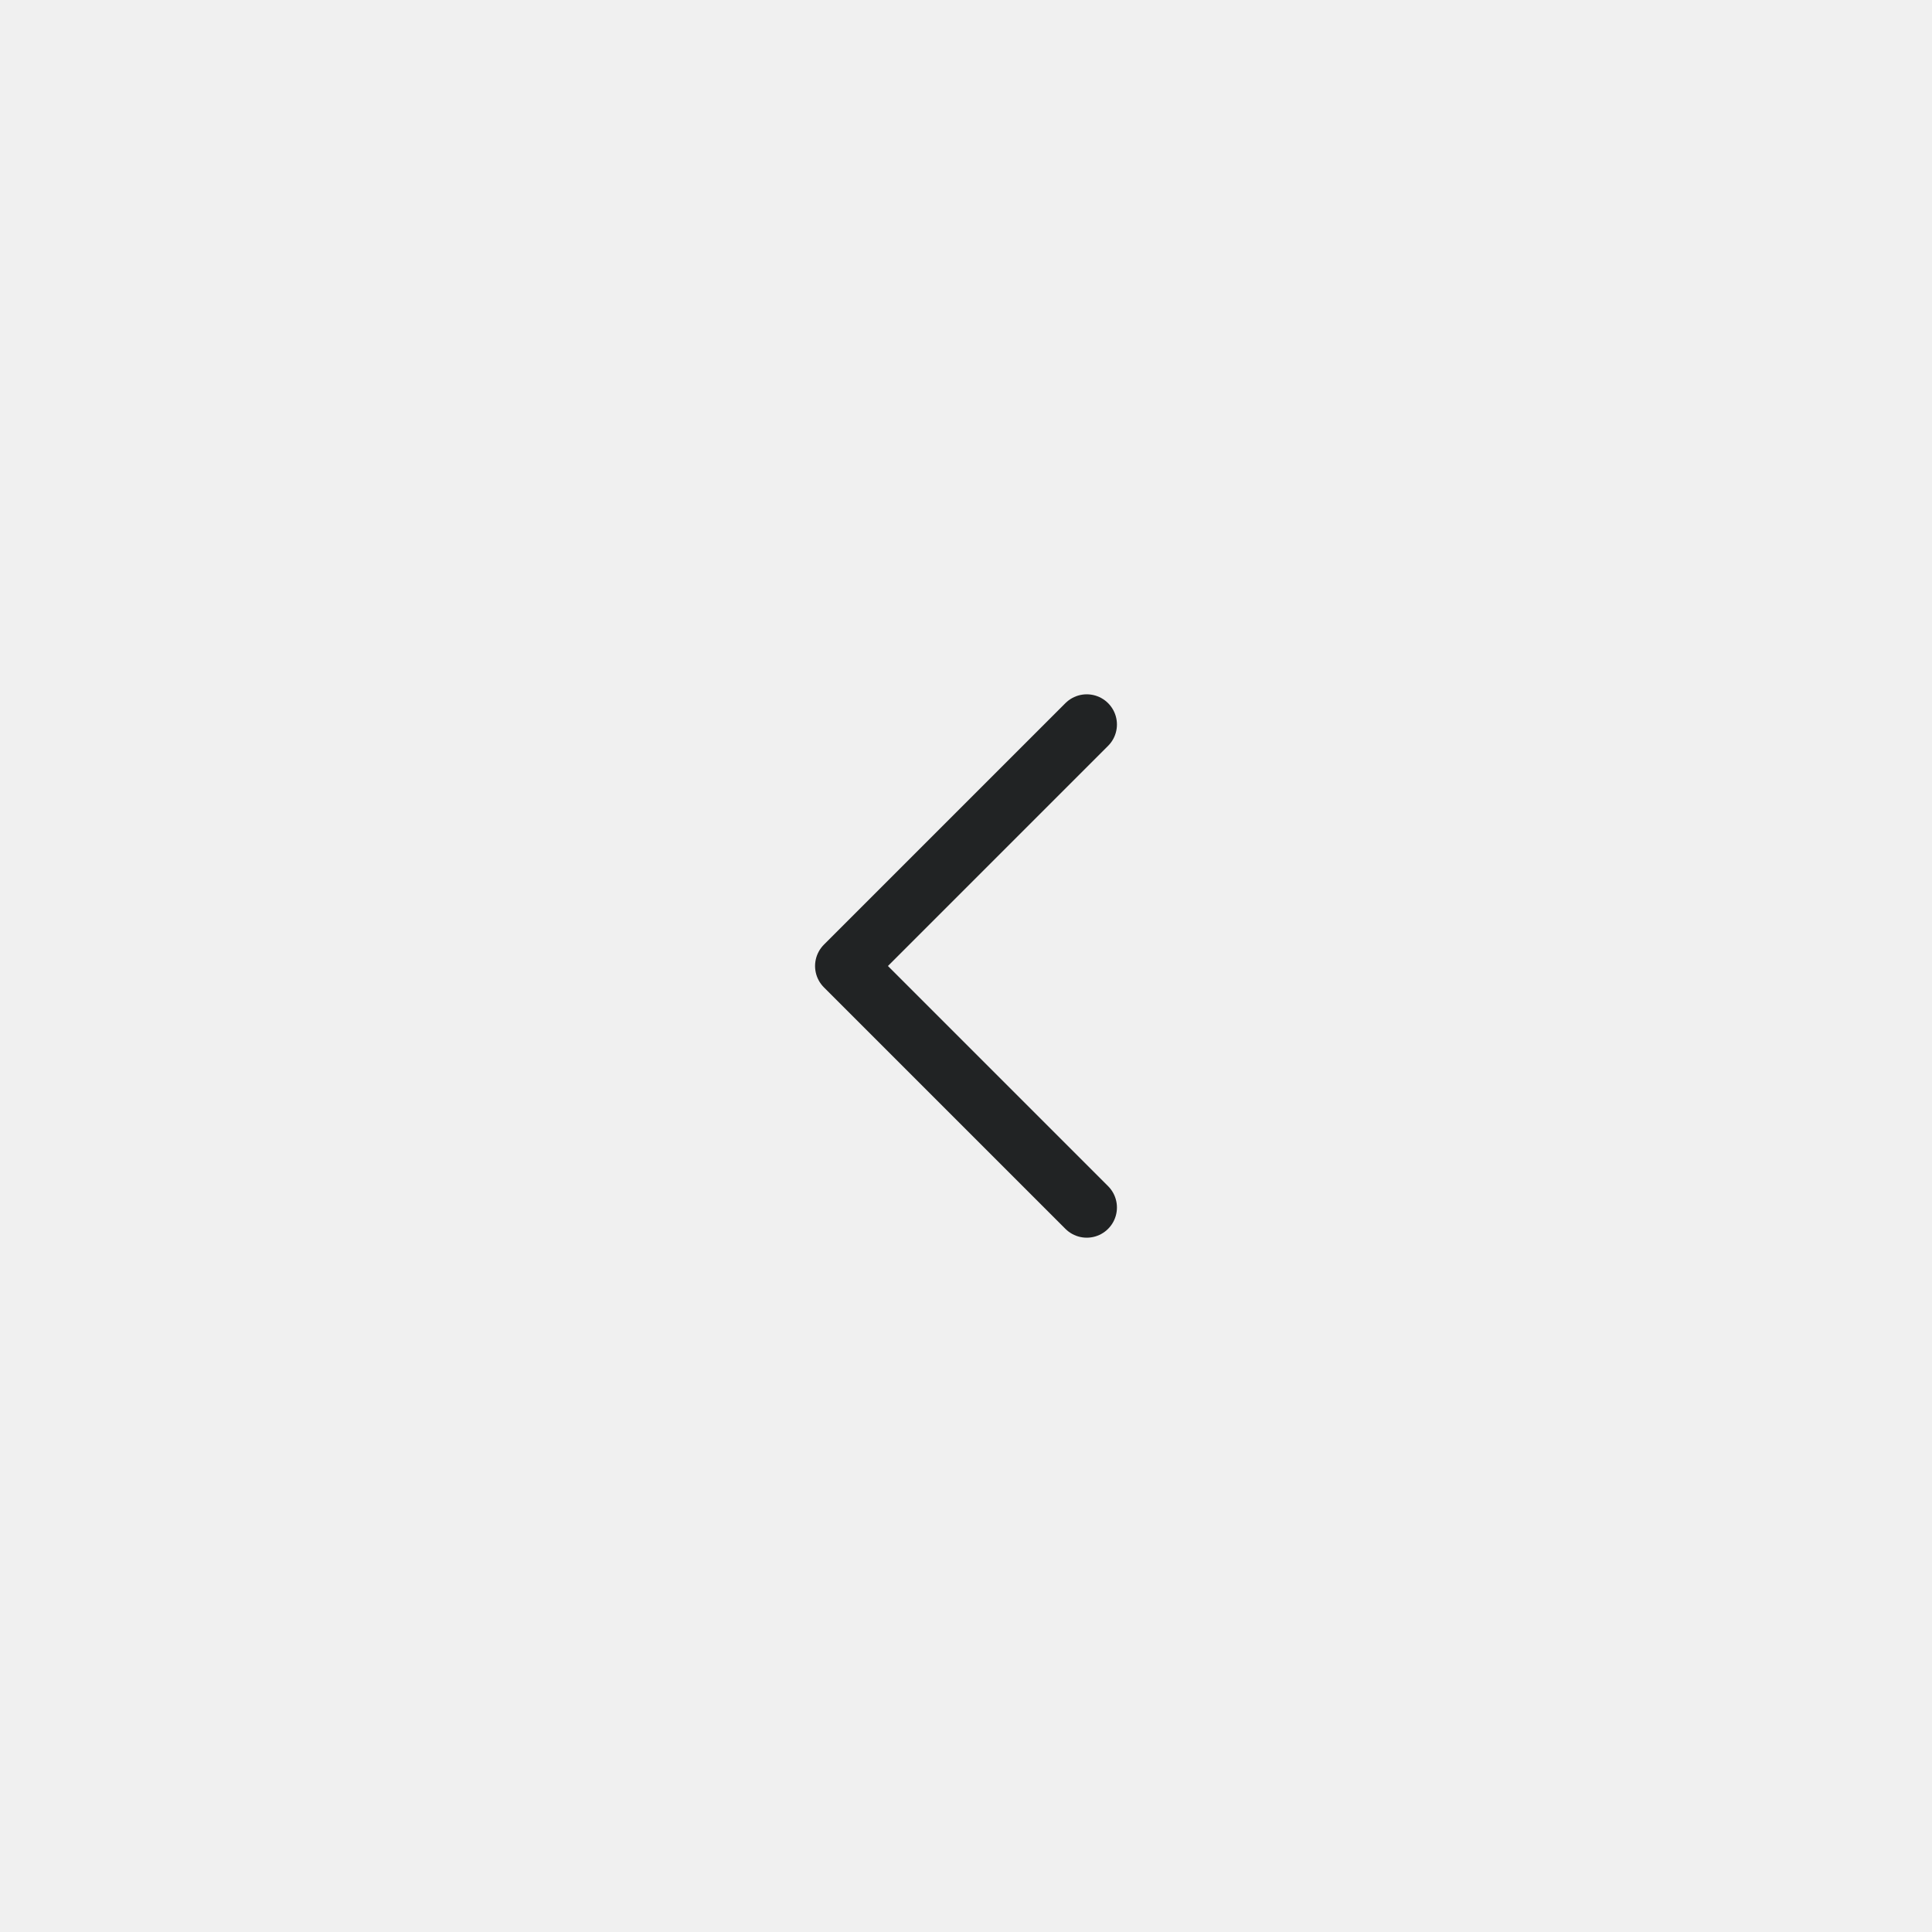
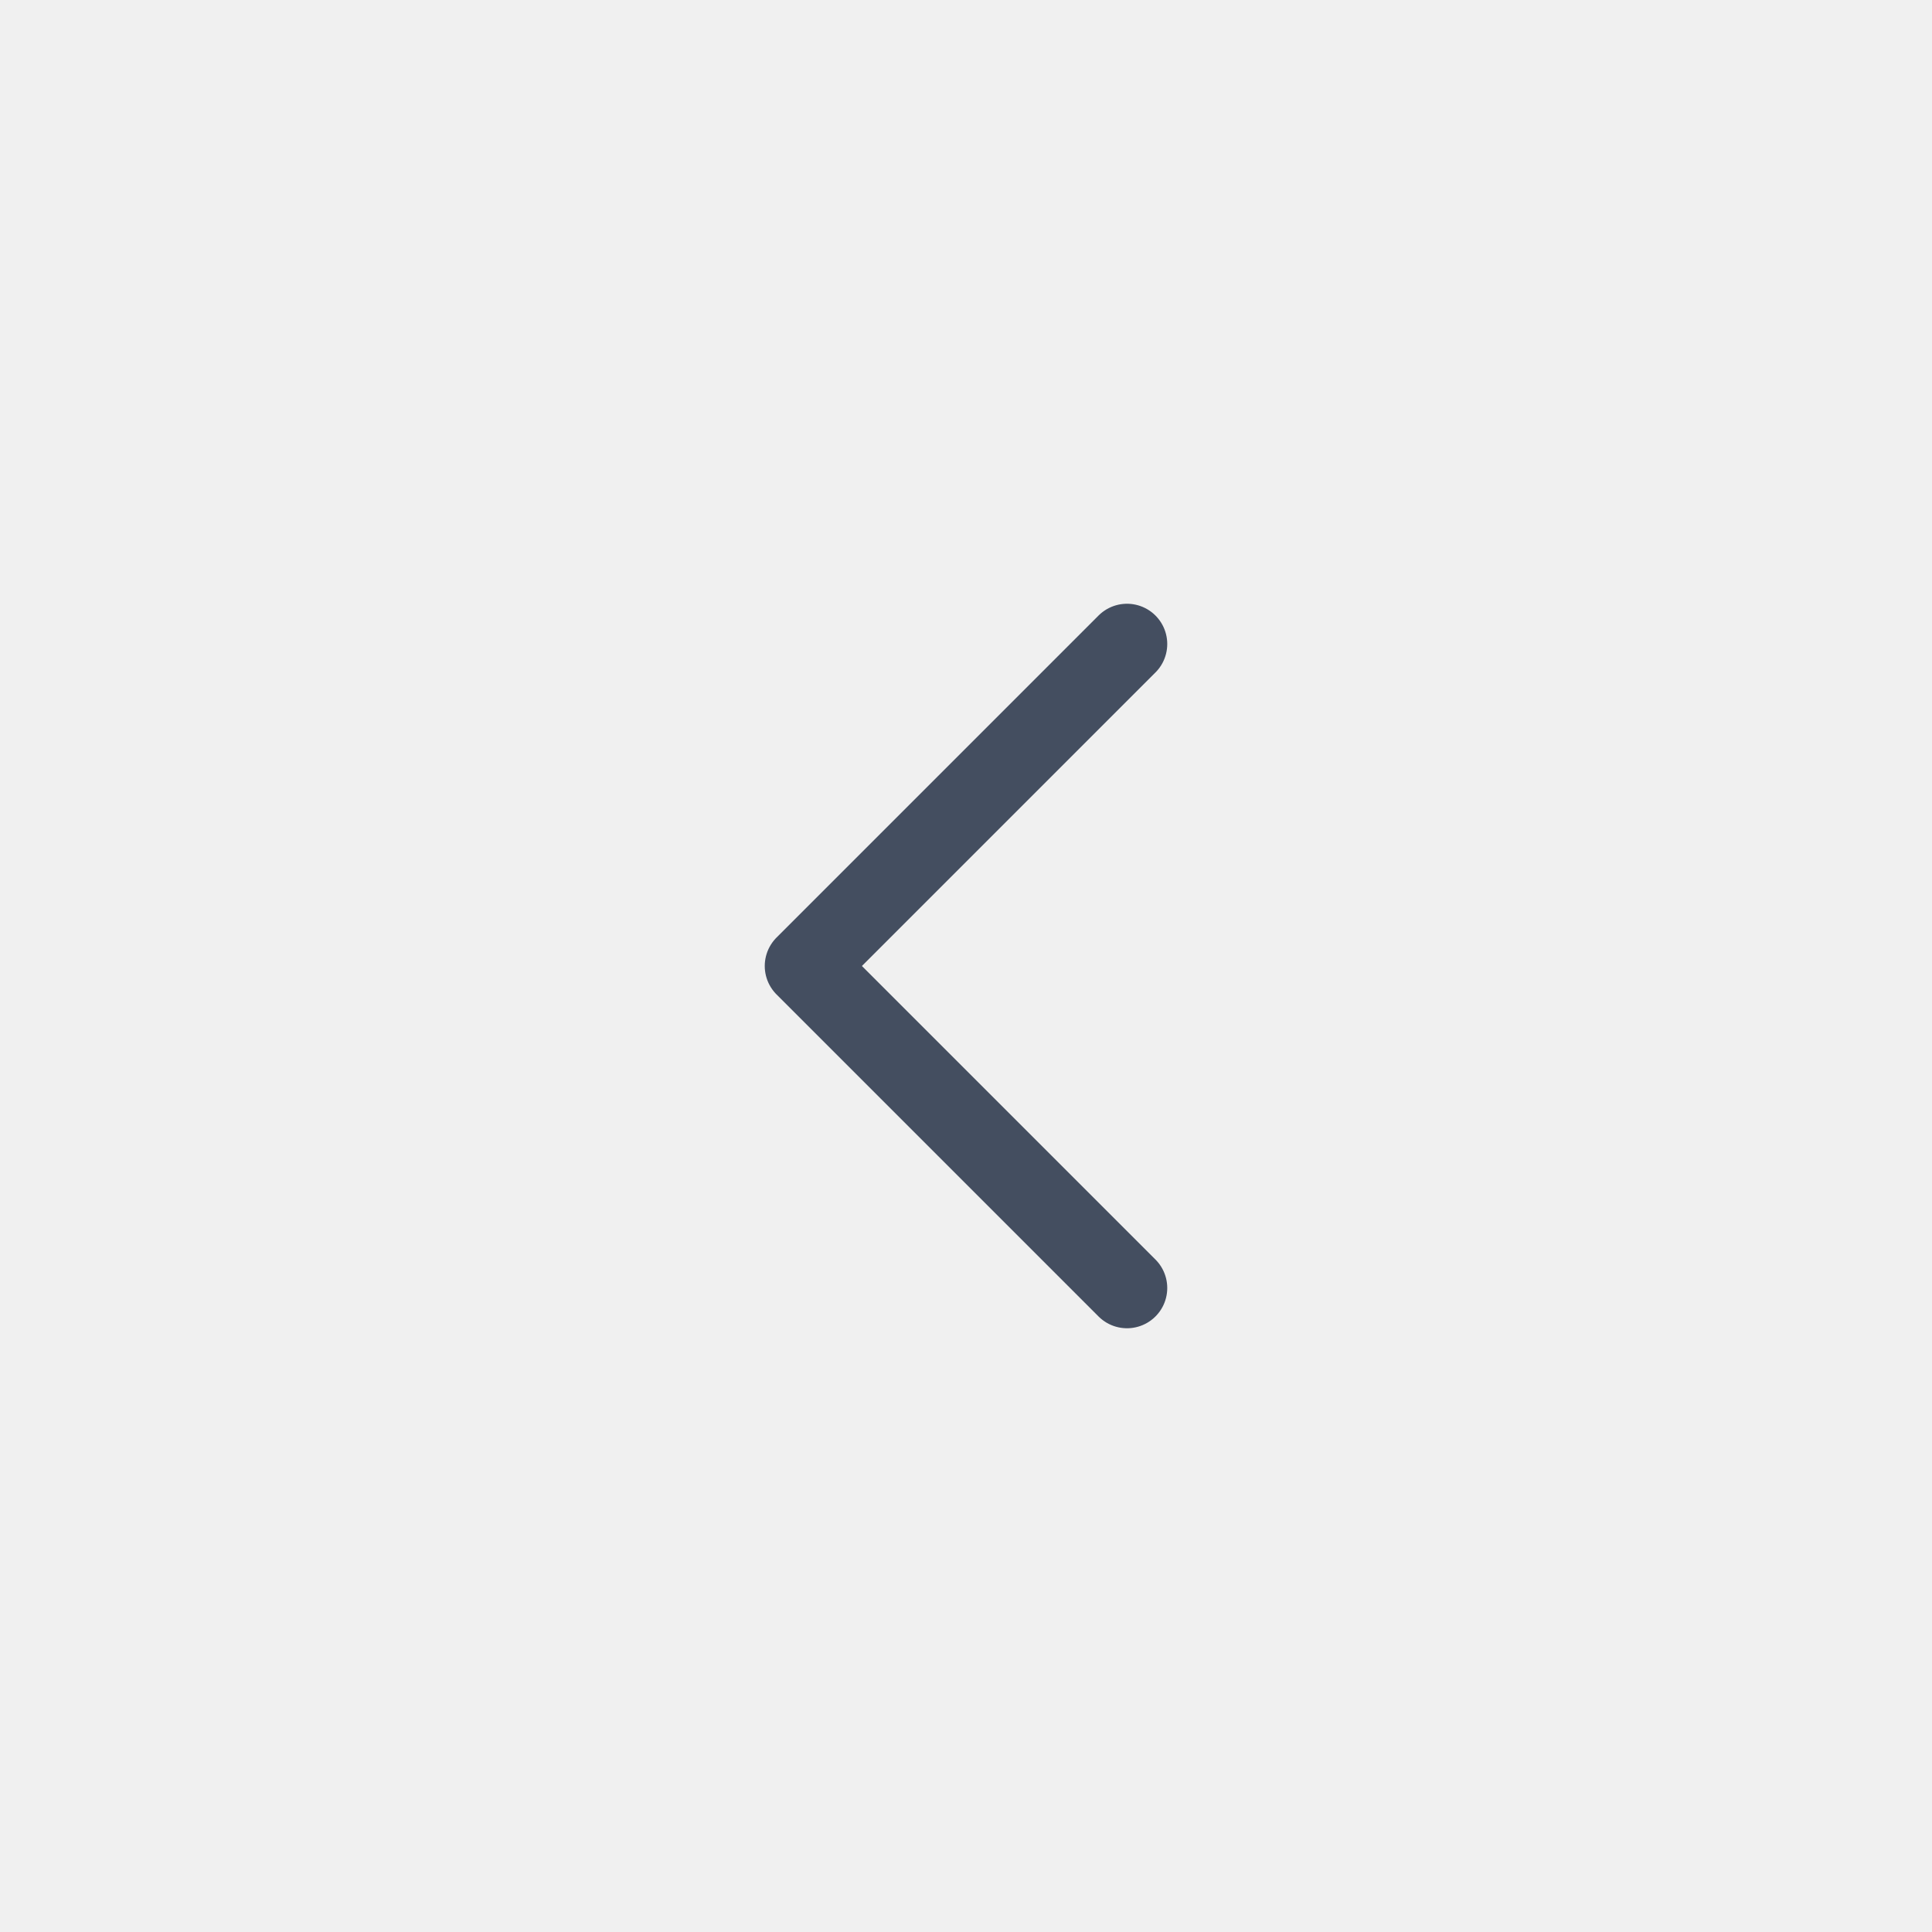
- <svg xmlns="http://www.w3.org/2000/svg" width="32px" height="32px" viewBox="0 0 32 32" version="1.1">
-   <g id="页面-4" stroke="none" stroke-width="1" fill="none" fill-rule="evenodd">
-     <g id="Whiteboard-Guidelines" transform="translate(-488, -374)">
-       <g id="last" transform="translate(488, 374)">
-         <rect id="矩形备份-19" fill="#FFFFFF" opacity="0.01" x="0" y="0" width="32" height="32" />
-         <polyline id="路径-11备份-5" stroke="#212324" stroke-linecap="round" stroke-linejoin="round" transform="translate(16, 16) rotate(-360) translate(-16, -16) " points="18 20 16 18 14 16 16 14 18 12" />
-       </g>
+ <svg xmlns="http://www.w3.org/2000/svg" width="24px" height="24px" viewBox="0 0 24 24" version="1.1">
+   <g id="页面-1" stroke="none" stroke-width="1" fill="none" fill-rule="evenodd" stroke-linecap="round" stroke-linejoin="round">
+     <g id="切图" transform="translate(-88, -368)" stroke="#444E60">
+       <polyline id="路径-11备份-5" transform="translate(100, 380) rotate(-360) translate(-100, -380) " points="102 384 100 382 98 380 100 378 102 376" />
    </g>
  </g>
</svg>
